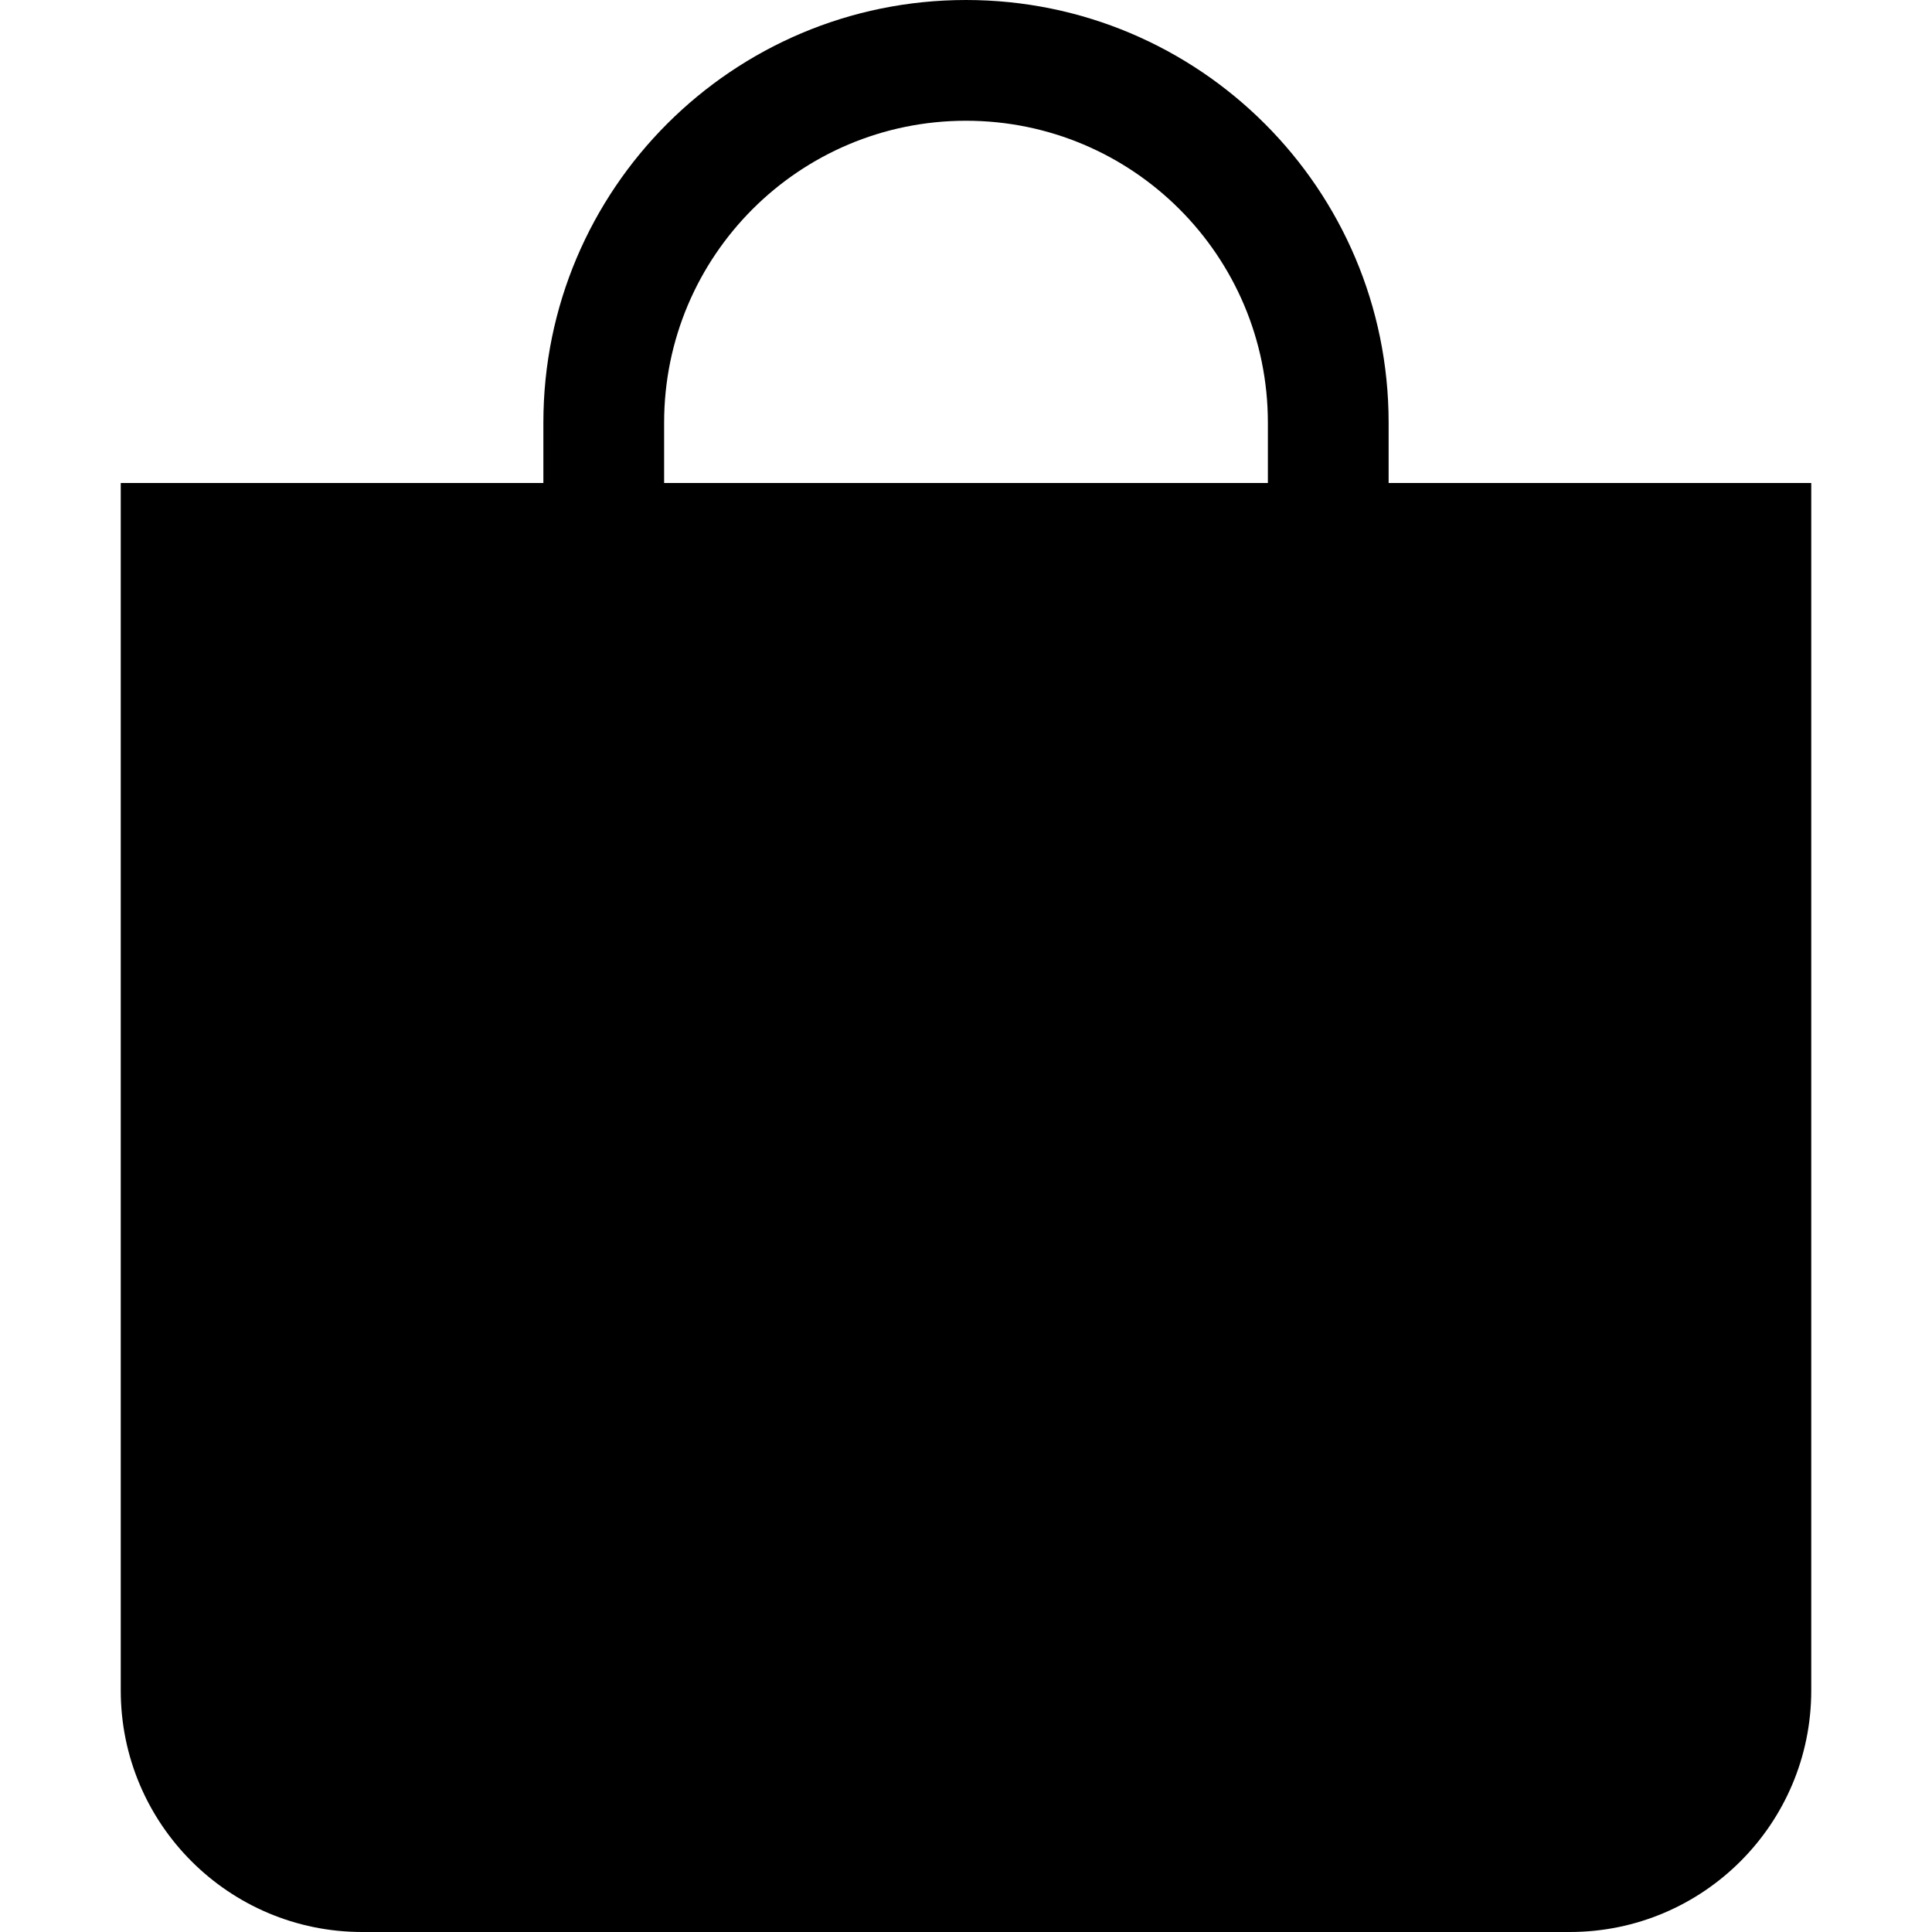
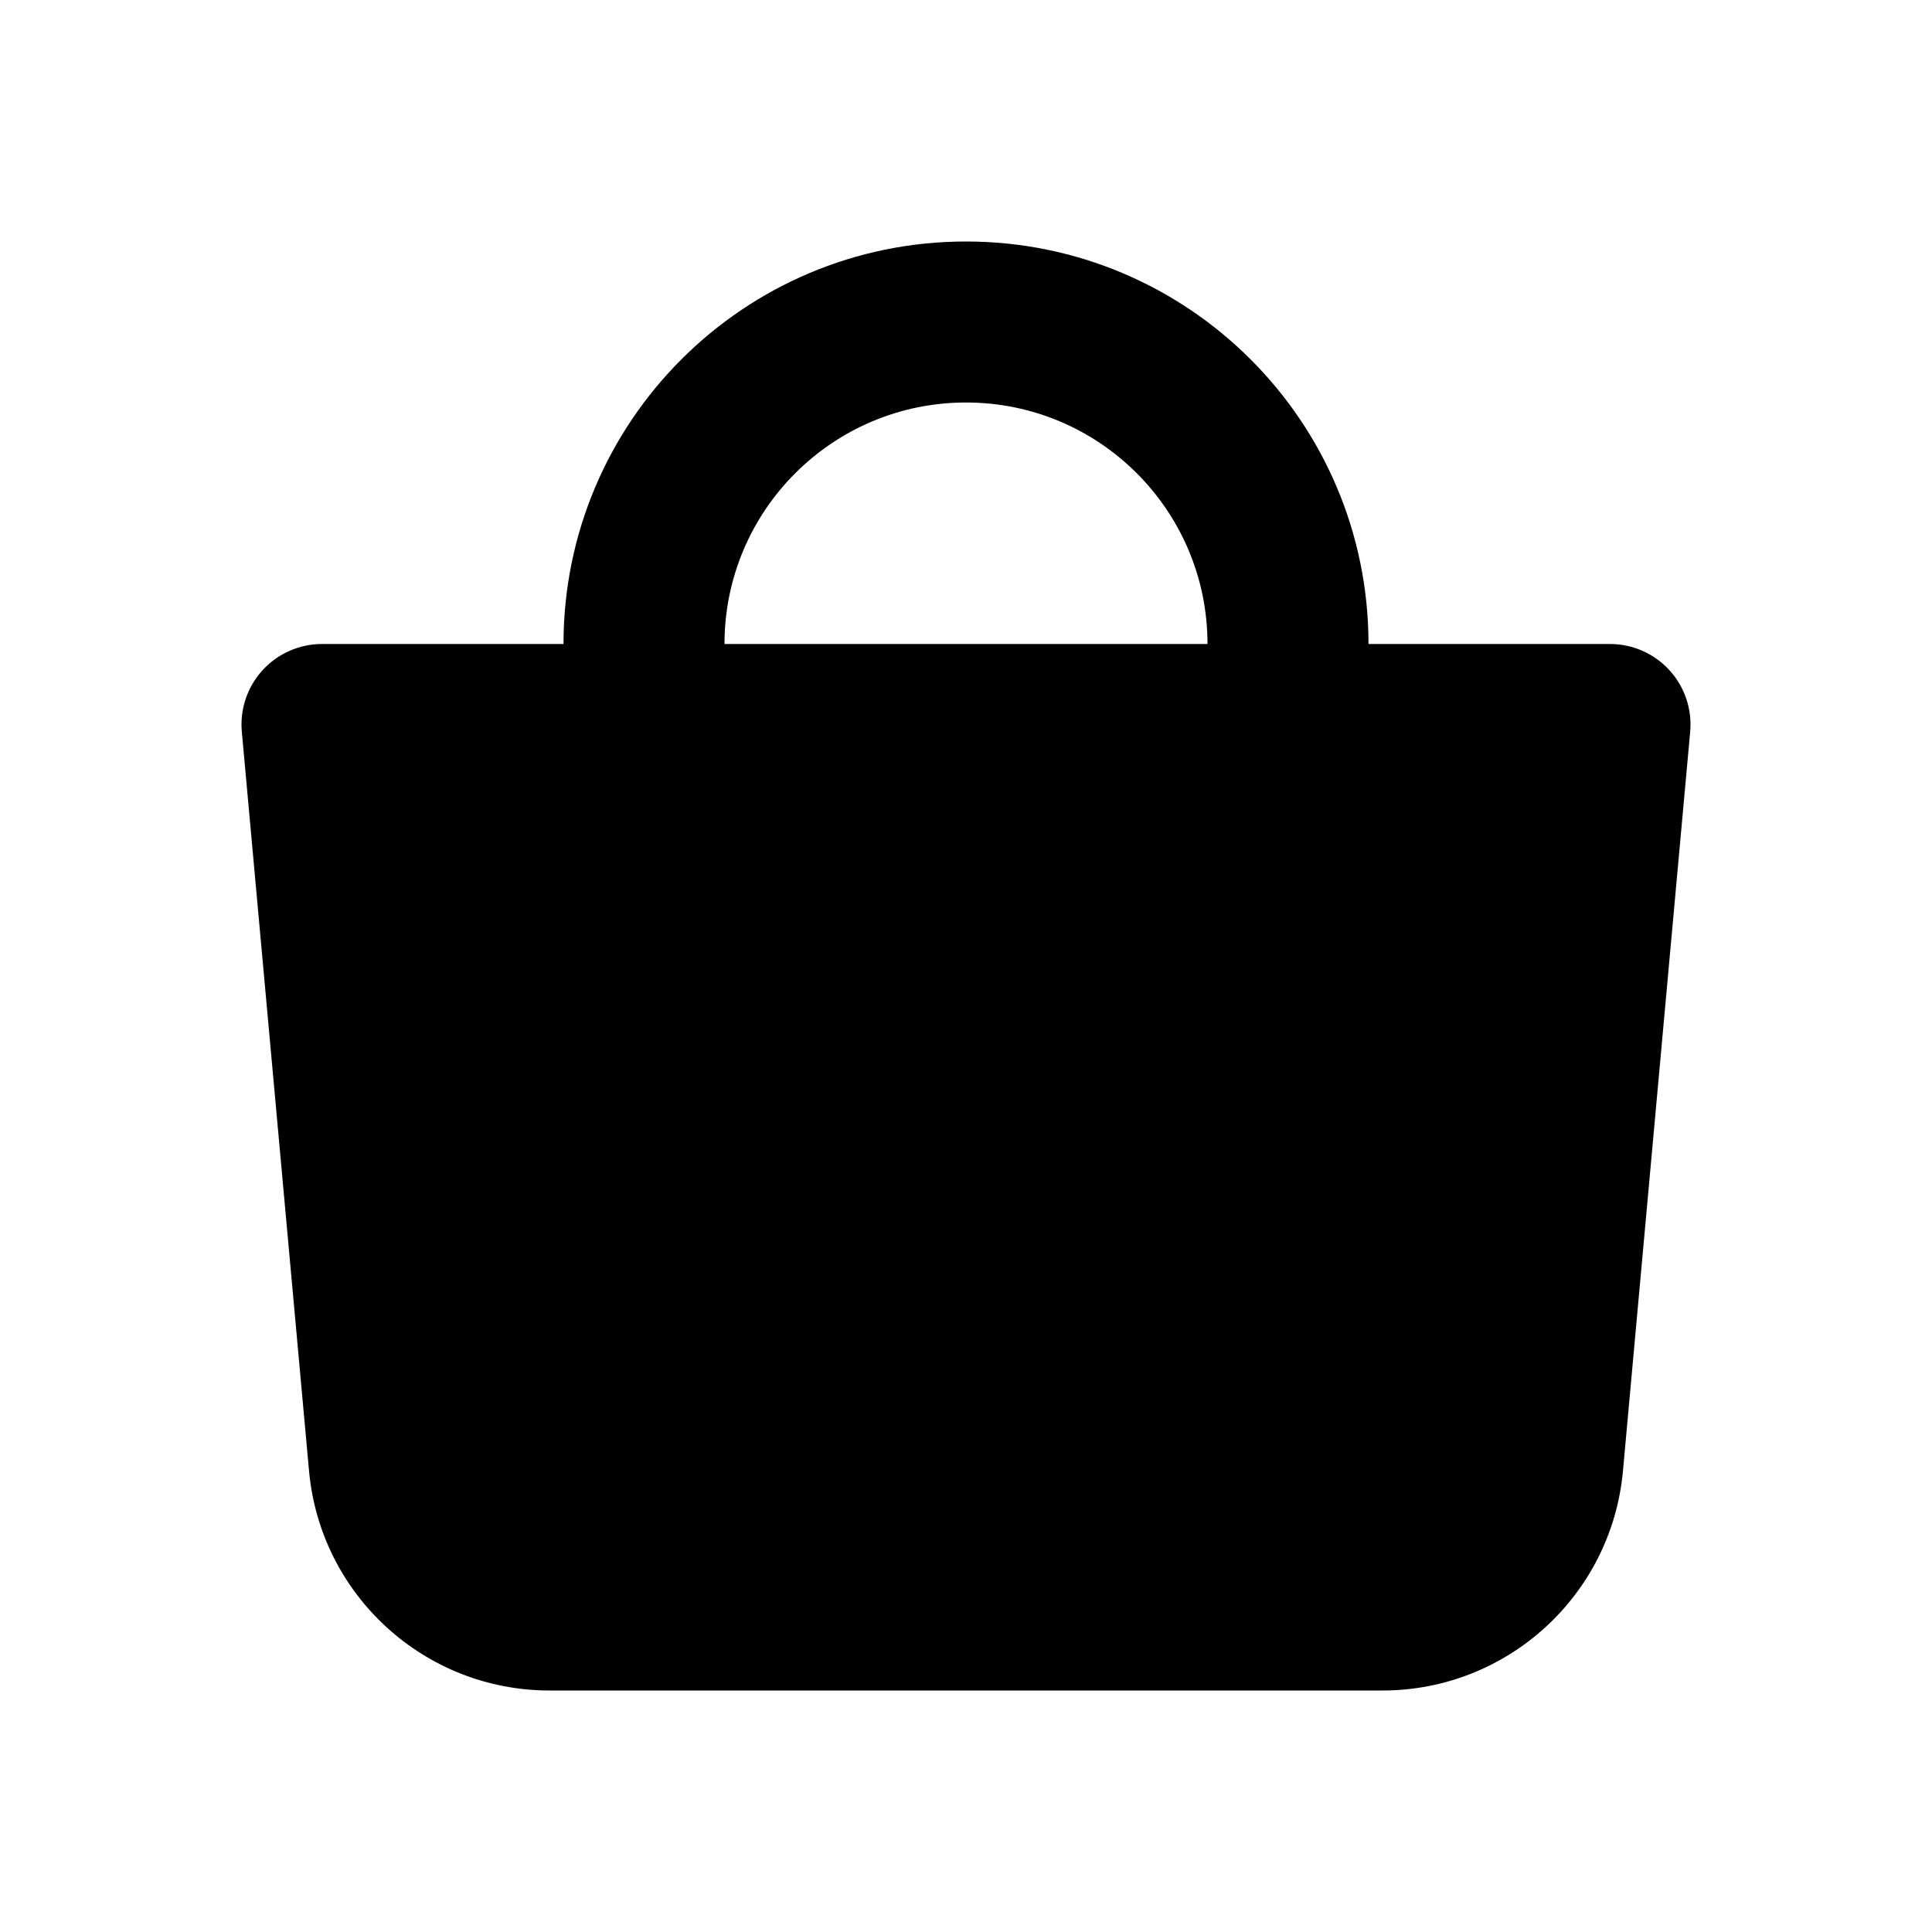
- <svg xmlns="http://www.w3.org/2000/svg" width="16" height="16" fill="currentColor" class="bi bi-bag-fill" viewBox="0 0 16 16">
-   <path d="M8 1a2.5 2.5 0 0 1 2.5 2.5V4h-5v-.5A2.5 2.5 0 0 1 8 1m3.5 3v-.5a3.5 3.5 0 1 0-7 0V4H1v10a2 2 0 0 0 2 2h10a2 2 0 0 0 2-2V4z" />
+ <svg xmlns="http://www.w3.org/2000/svg" width="32" height="32" viewBox="0 0 24 24">
+   <path fill="currentColor" fill-rule="evenodd" d="M9 8a3 3 0 1 1 6 0zM7 8a5 5 0 0 1 10 0h3a1 1 0 0 1 .996 1.09l-.835 9.182A3 3 0 0 1 17.174 21H6.826a3 3 0 0 1-2.987-2.728L3.004 9.09A1 1 0 0 1 4 8z" clip-rule="evenodd" />
</svg>
